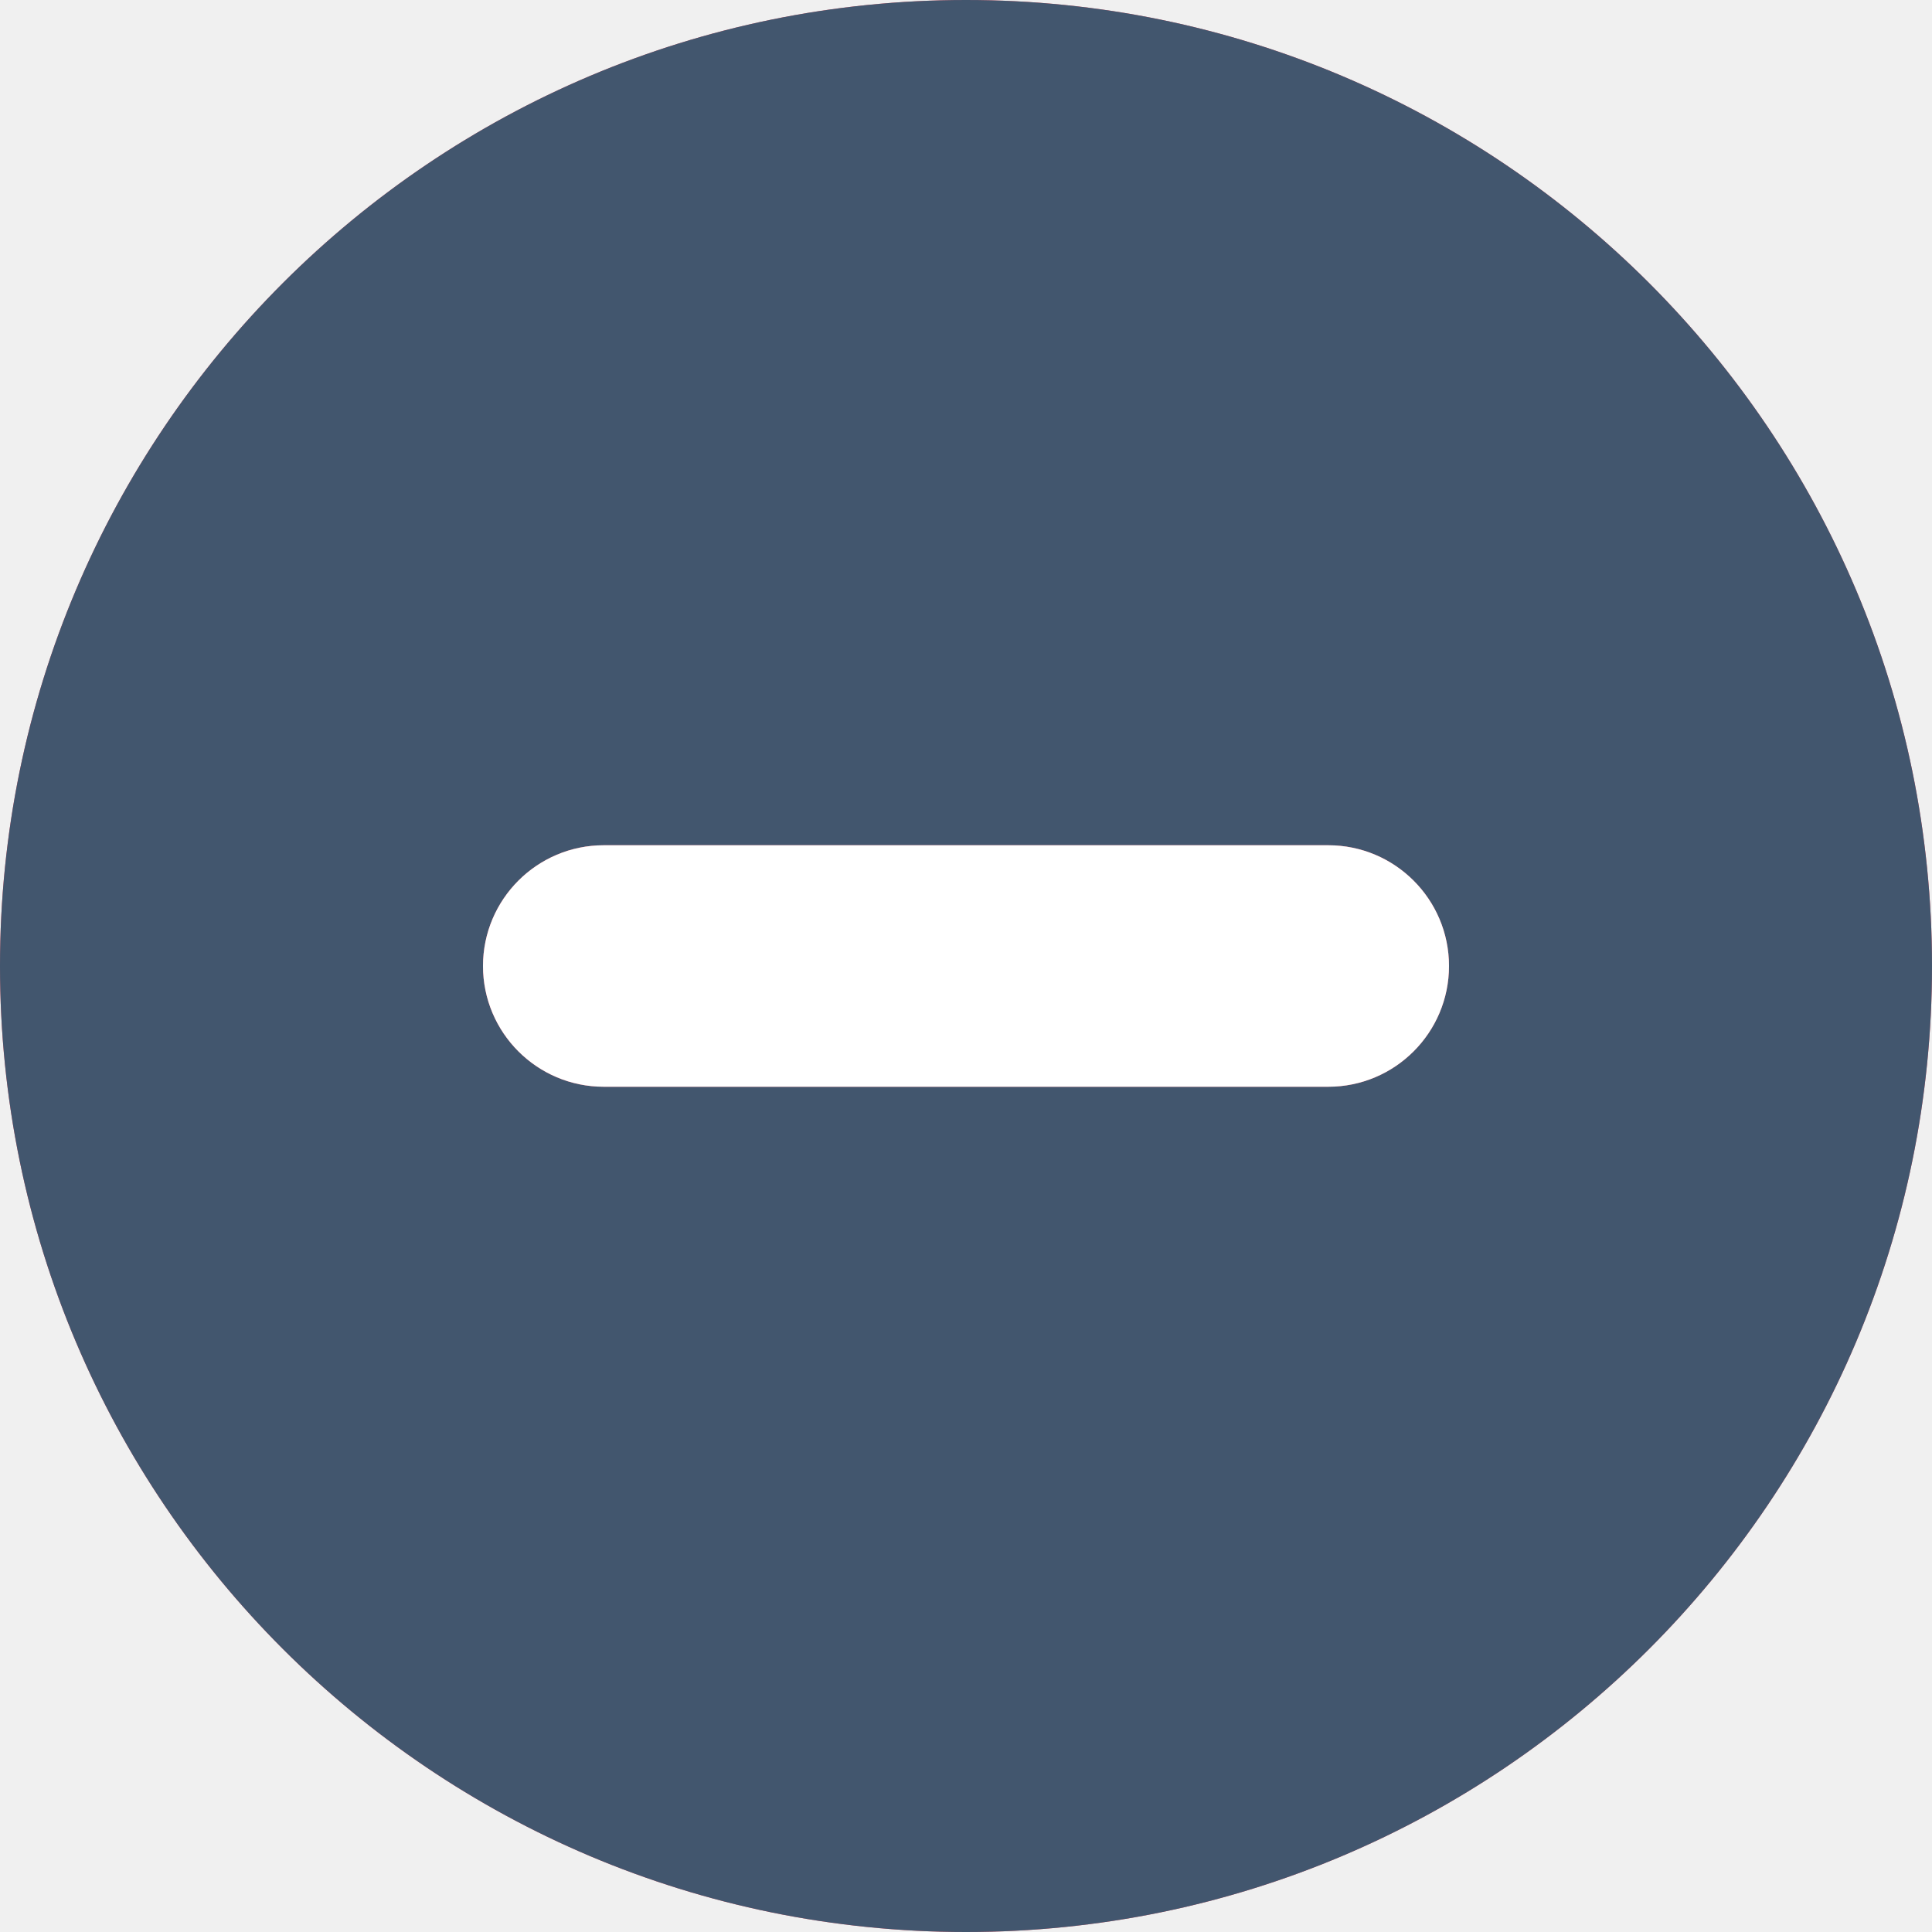
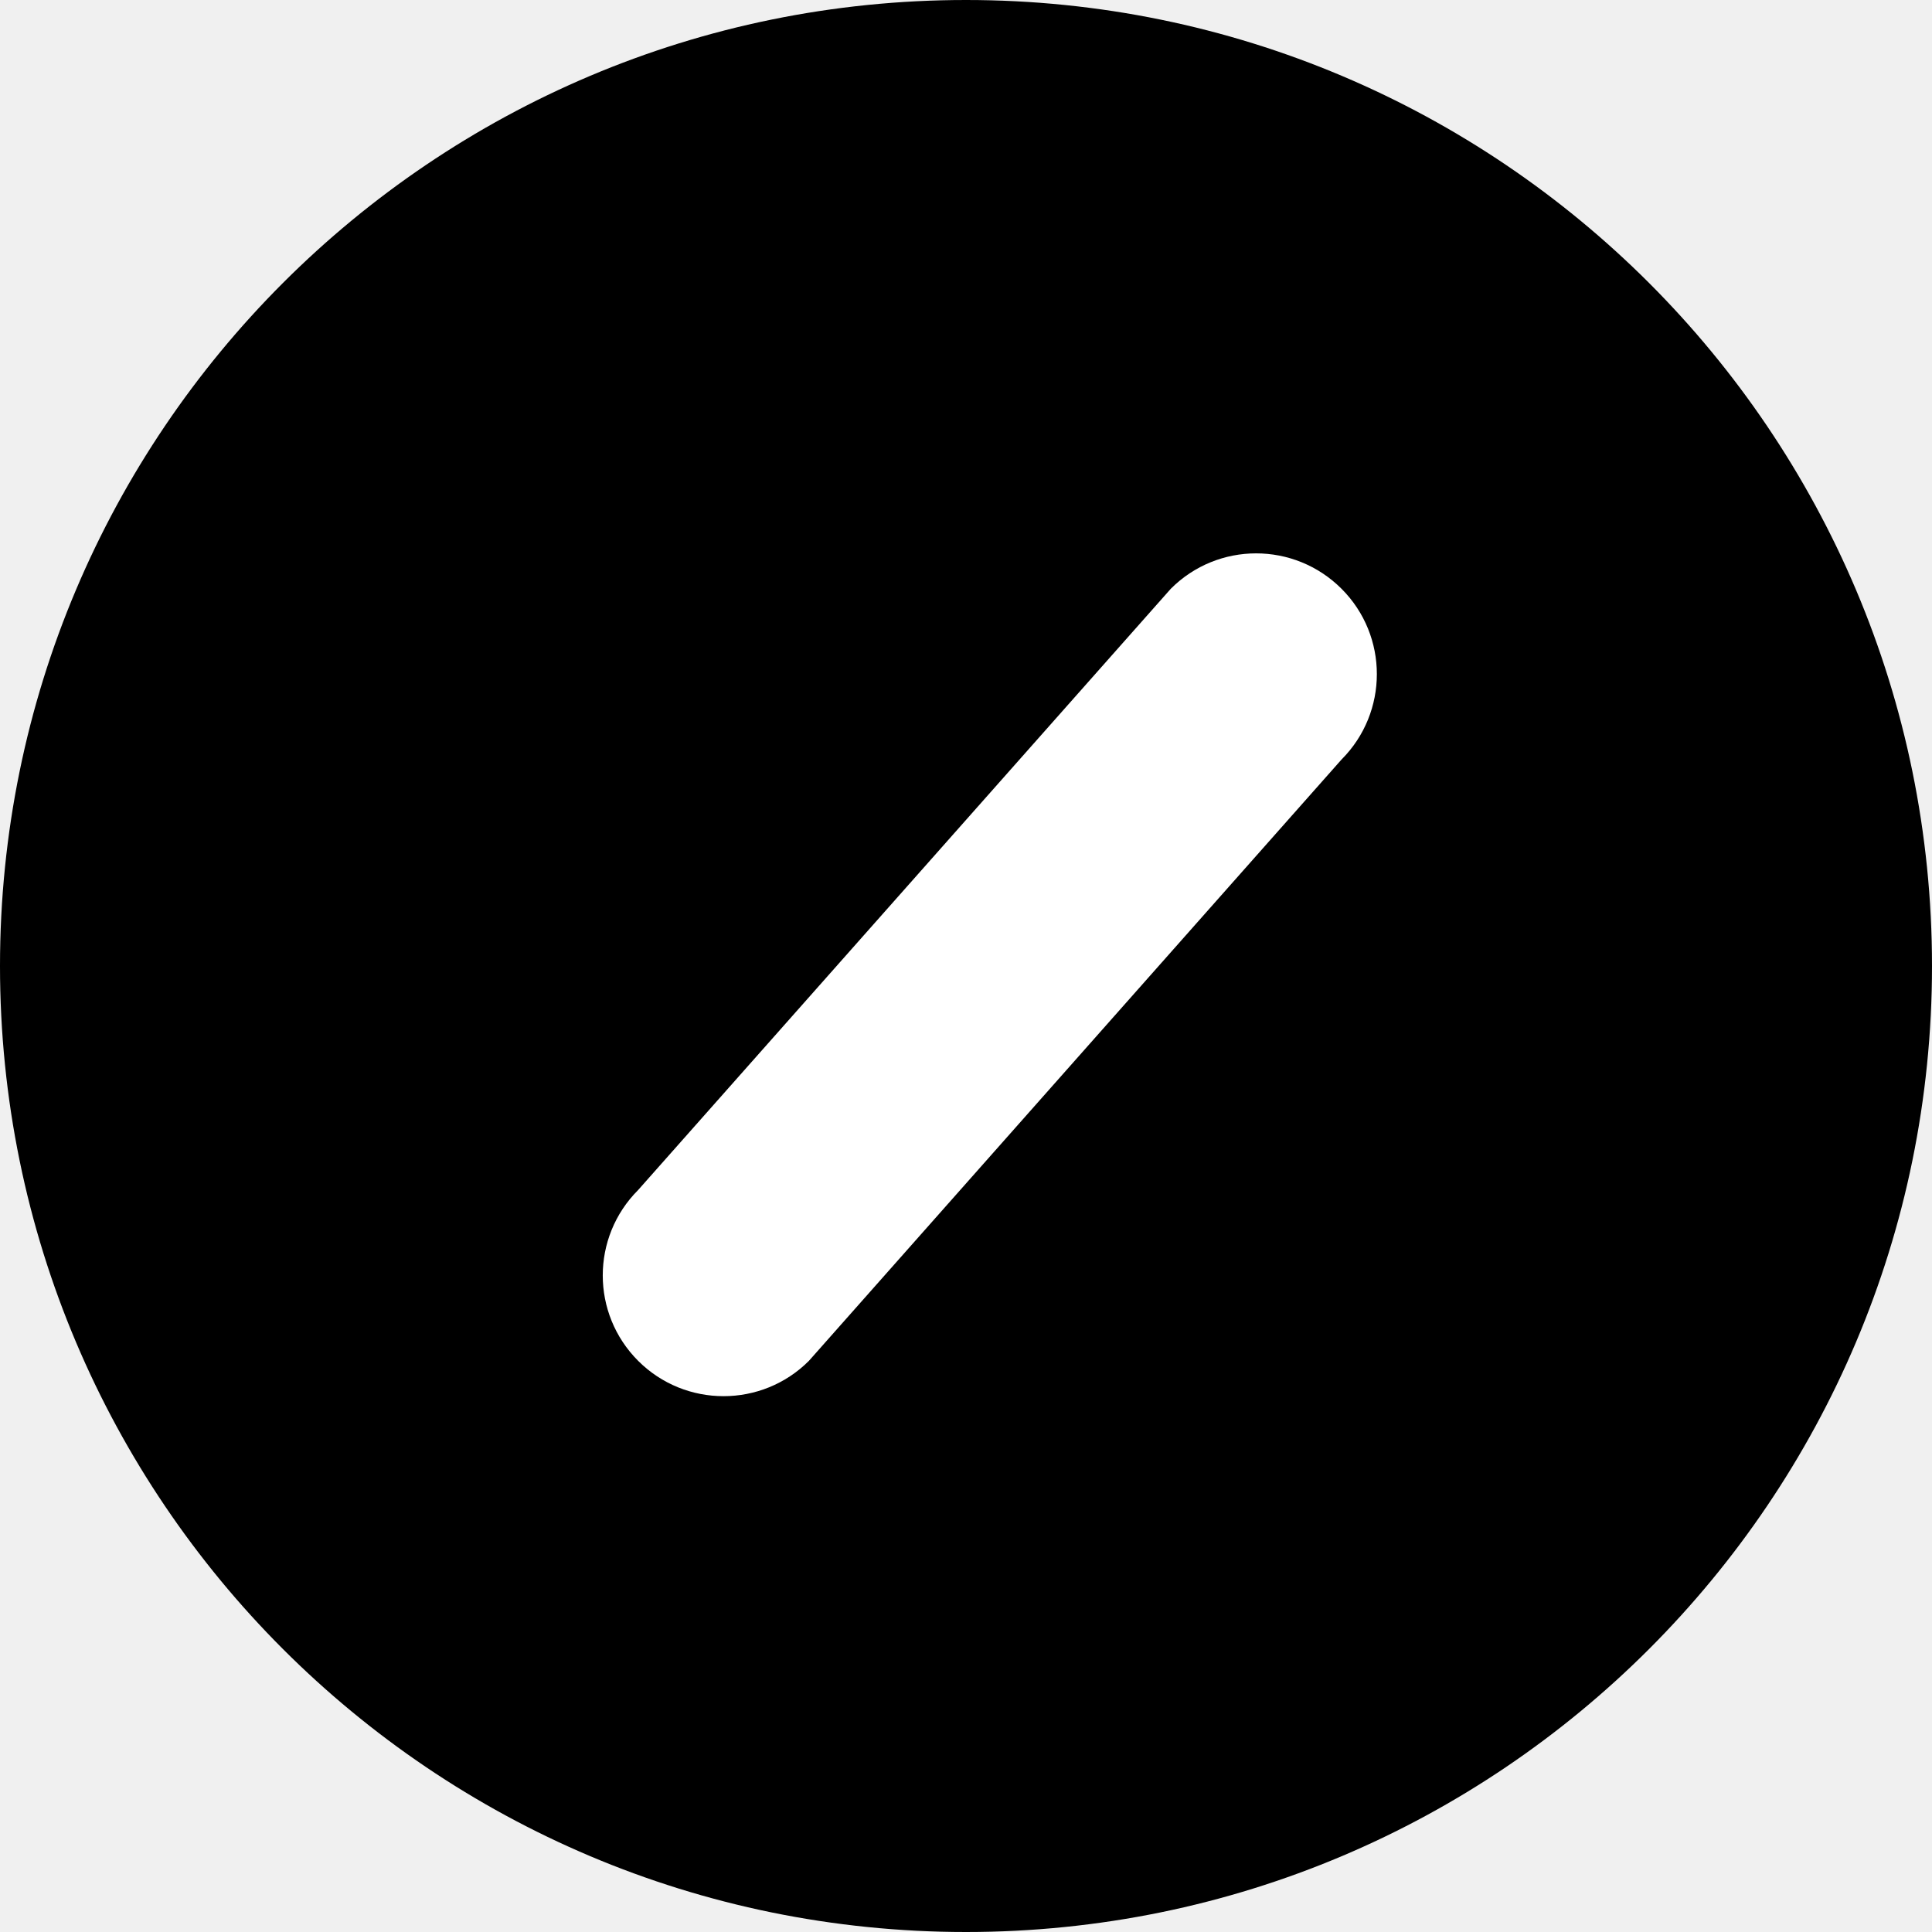
- <svg xmlns="http://www.w3.org/2000/svg" xmlns:xlink="http://www.w3.org/1999/xlink" width="16px" height="16px" viewBox="0 0 16 16" version="1.1">
-   <defs>
-     <path d="M8,16 C3.582,16 0,12.418 0,8 C0,3.582 3.582,0 8,0 C12.418,0 16,3.582 16,8 C16,12.418 12.418,16 8,16 Z" id="path-1" />
-     <path d="M8,1 C8,0.448 7.552,0 7,0 L1,0 C0.448,0 0,0.448 0,1 C0,1.552 0.448,2 1,2 L7,2 C7.552,2 8,1.552 8,1 Z" id="path-3" />
-   </defs>
-   <g id="Symbols" stroke="none" stroke-width="1" fill="none" fill-rule="evenodd">
-     <g id="Icon-/-Status-/-Ended" transform="translate(-4, -4)">
-       <g id="Colors-/-Dark-Blue-/-primary-800" transform="translate(4, 4)">
-         <mask id="mask-2" fill="white">
-           <use xlink:href="#path-1" />
-         </mask>
-         <use id="Mask" fill="#F55F69" xlink:href="#path-1" />
-         <g id="Colors-/-Grey-/-swatch-D25" mask="url(#mask-2)" fill="#42566E">
-           <g transform="translate(-4, -4)">
-             <rect x="0" y="0" width="24" height="24" />
-           </g>
-         </g>
-       </g>
-       <g id="Colors-/-White" transform="translate(8, 11)">
-         <mask id="mask-4" fill="white">
-           <use xlink:href="#path-3" />
-         </mask>
-         <use id="Mask" fill="#F55F69" xlink:href="#path-3" />
-         <g mask="url(#mask-4)" fill="#FFFFFF" id="Rectangle-10-Copy-33">
-           <g transform="translate(-4, -7)">
-             <rect x="0" y="0" width="16" height="16" />
-           </g>
-         </g>
-       </g>
-     </g>
-   </g>
+ <svg xmlns="http://www.w3.org/2000/svg" viewBox="0 0 16 16">
+   <path d="M8,16 C3.582,16 0,12.418 0,8 C0,3.582 3.582,0 8,0 C12.418,0 16,3.582 16,8 C16,12.418 12.418,16 8,16 Z" id="path-1" />
+   <path transform="translate(4, 4)" fill="white" d="M7.11,0.876 C6.719,0.485 6.086,0.485 5.696,0.876 L1.285,5.855 C0.894,6.246 0.894,6.879 1.285,7.27 C1.675,7.66 2.309,7.66 2.699,7.27 L7.11,2.29 C7.5,1.899 7.5,1.266 7.11,0.876 Z" id="path-3" />
</svg>
